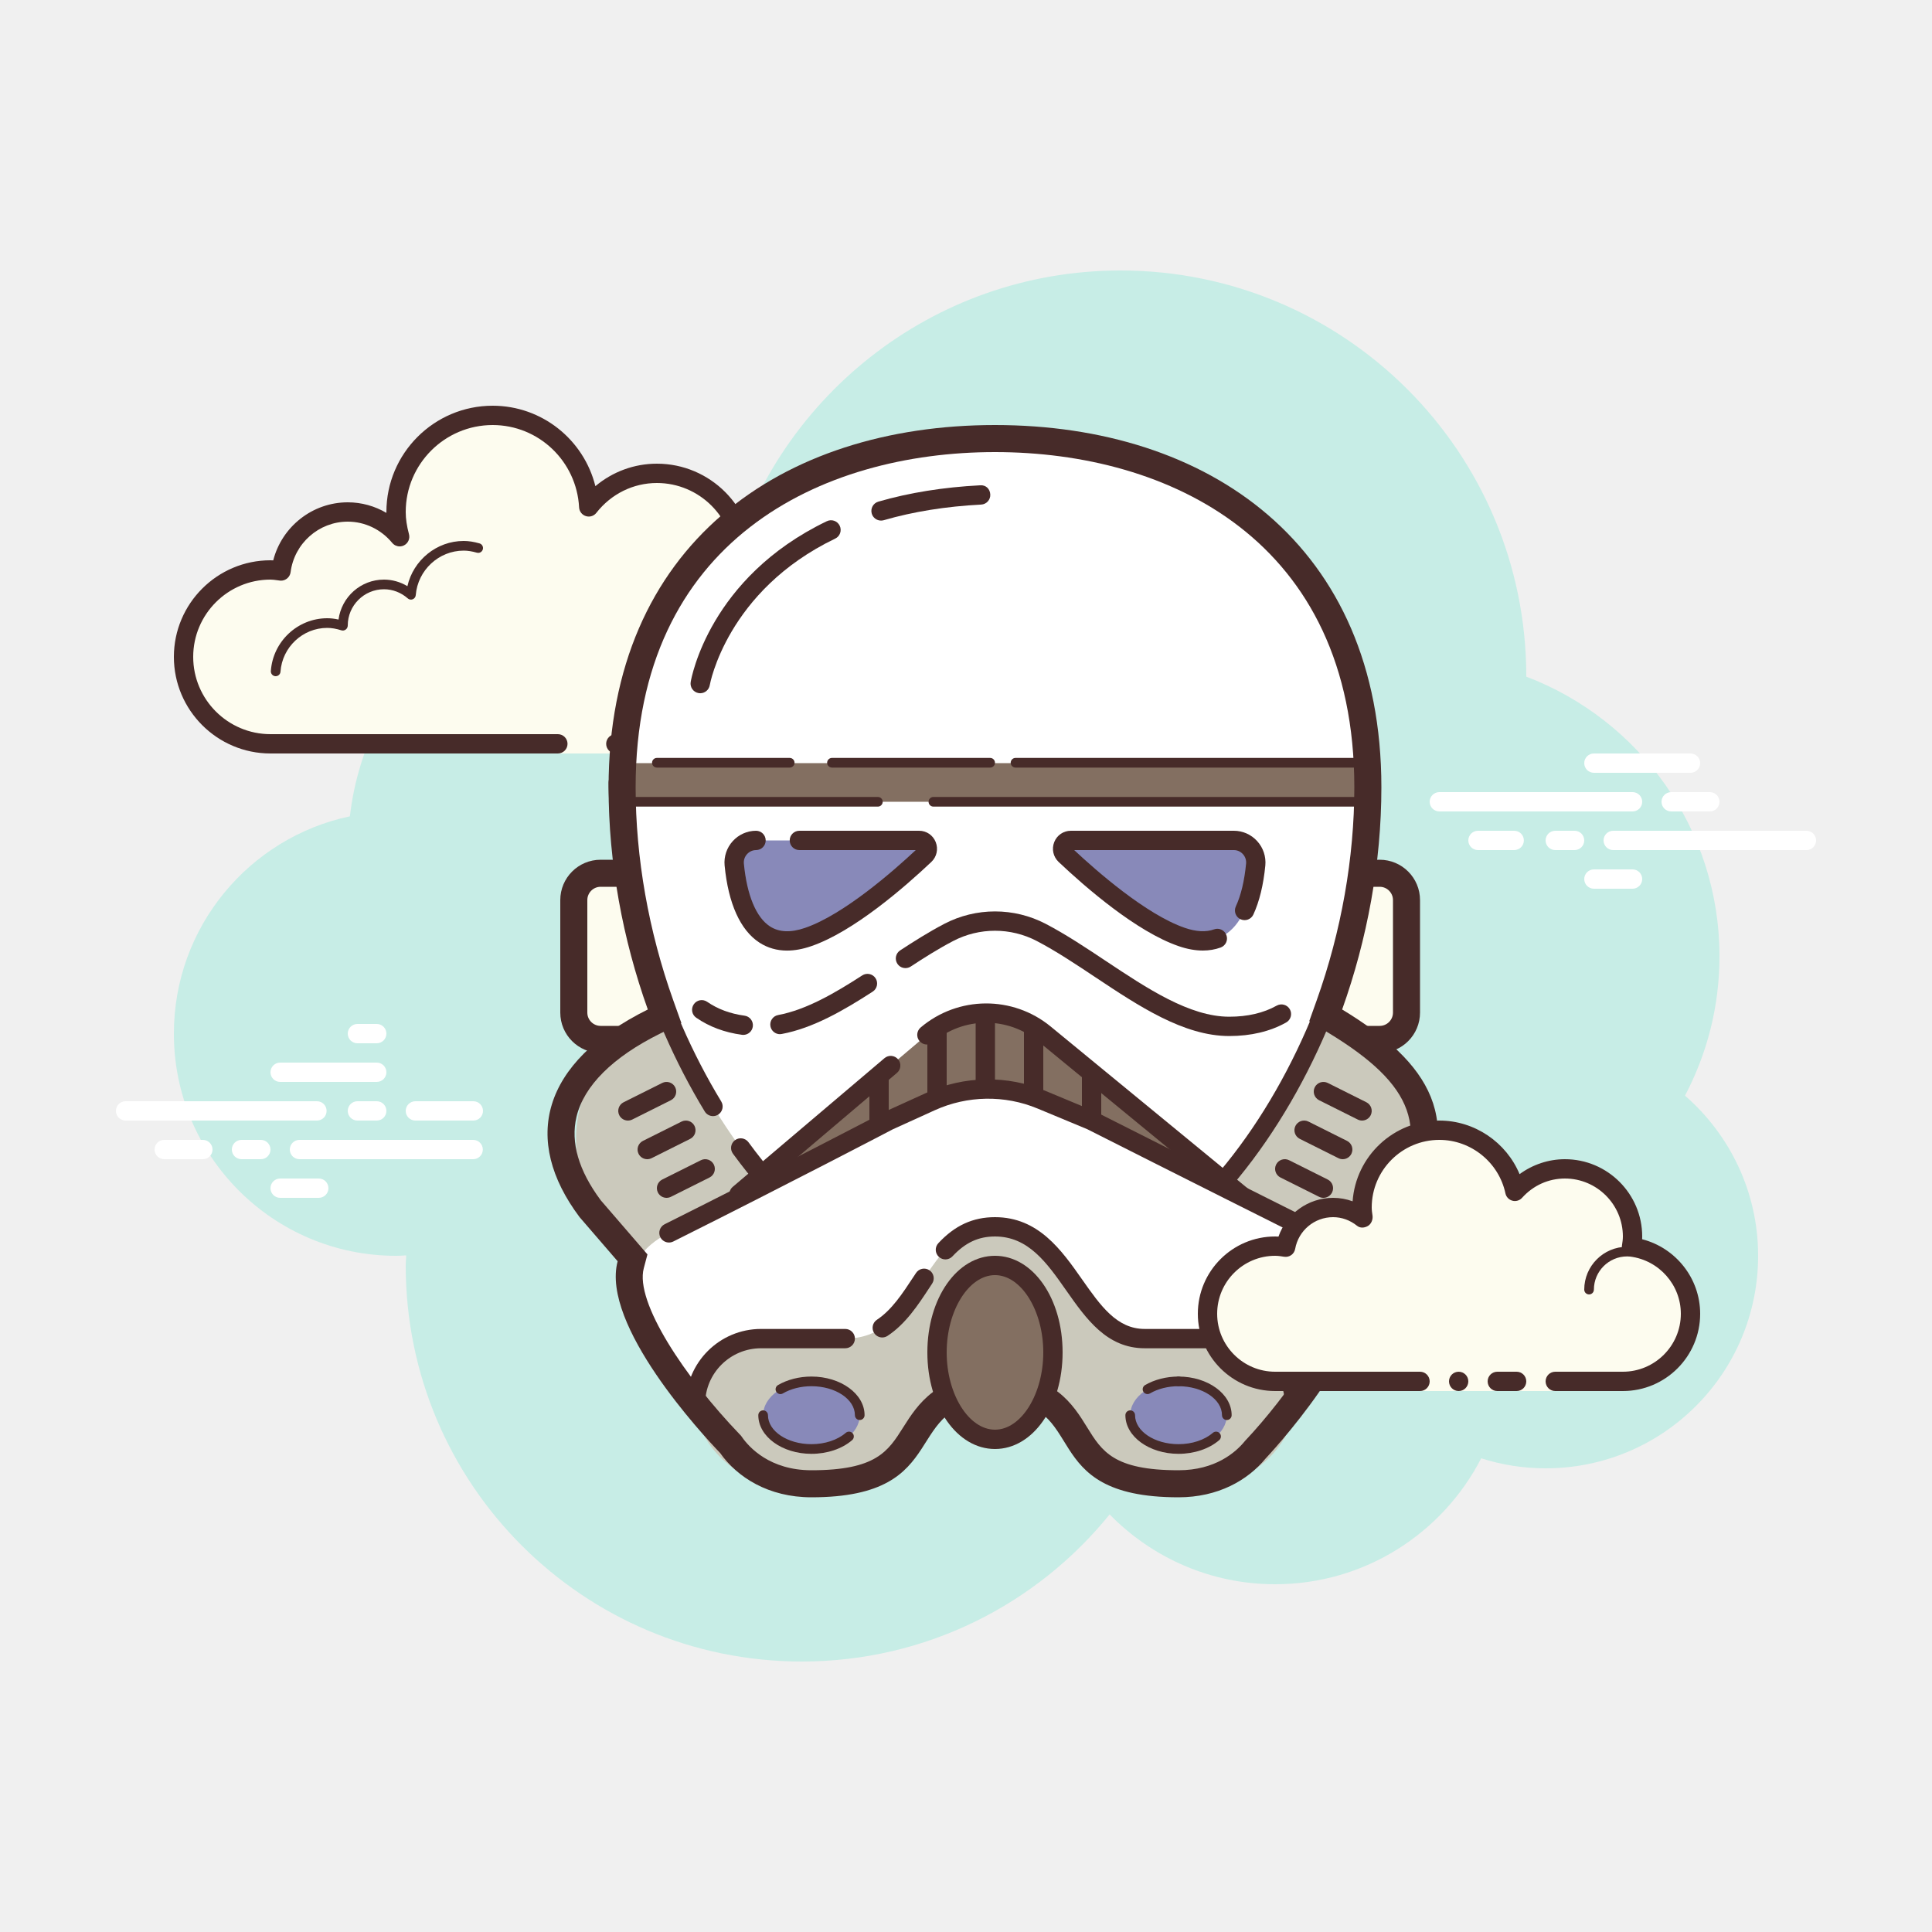
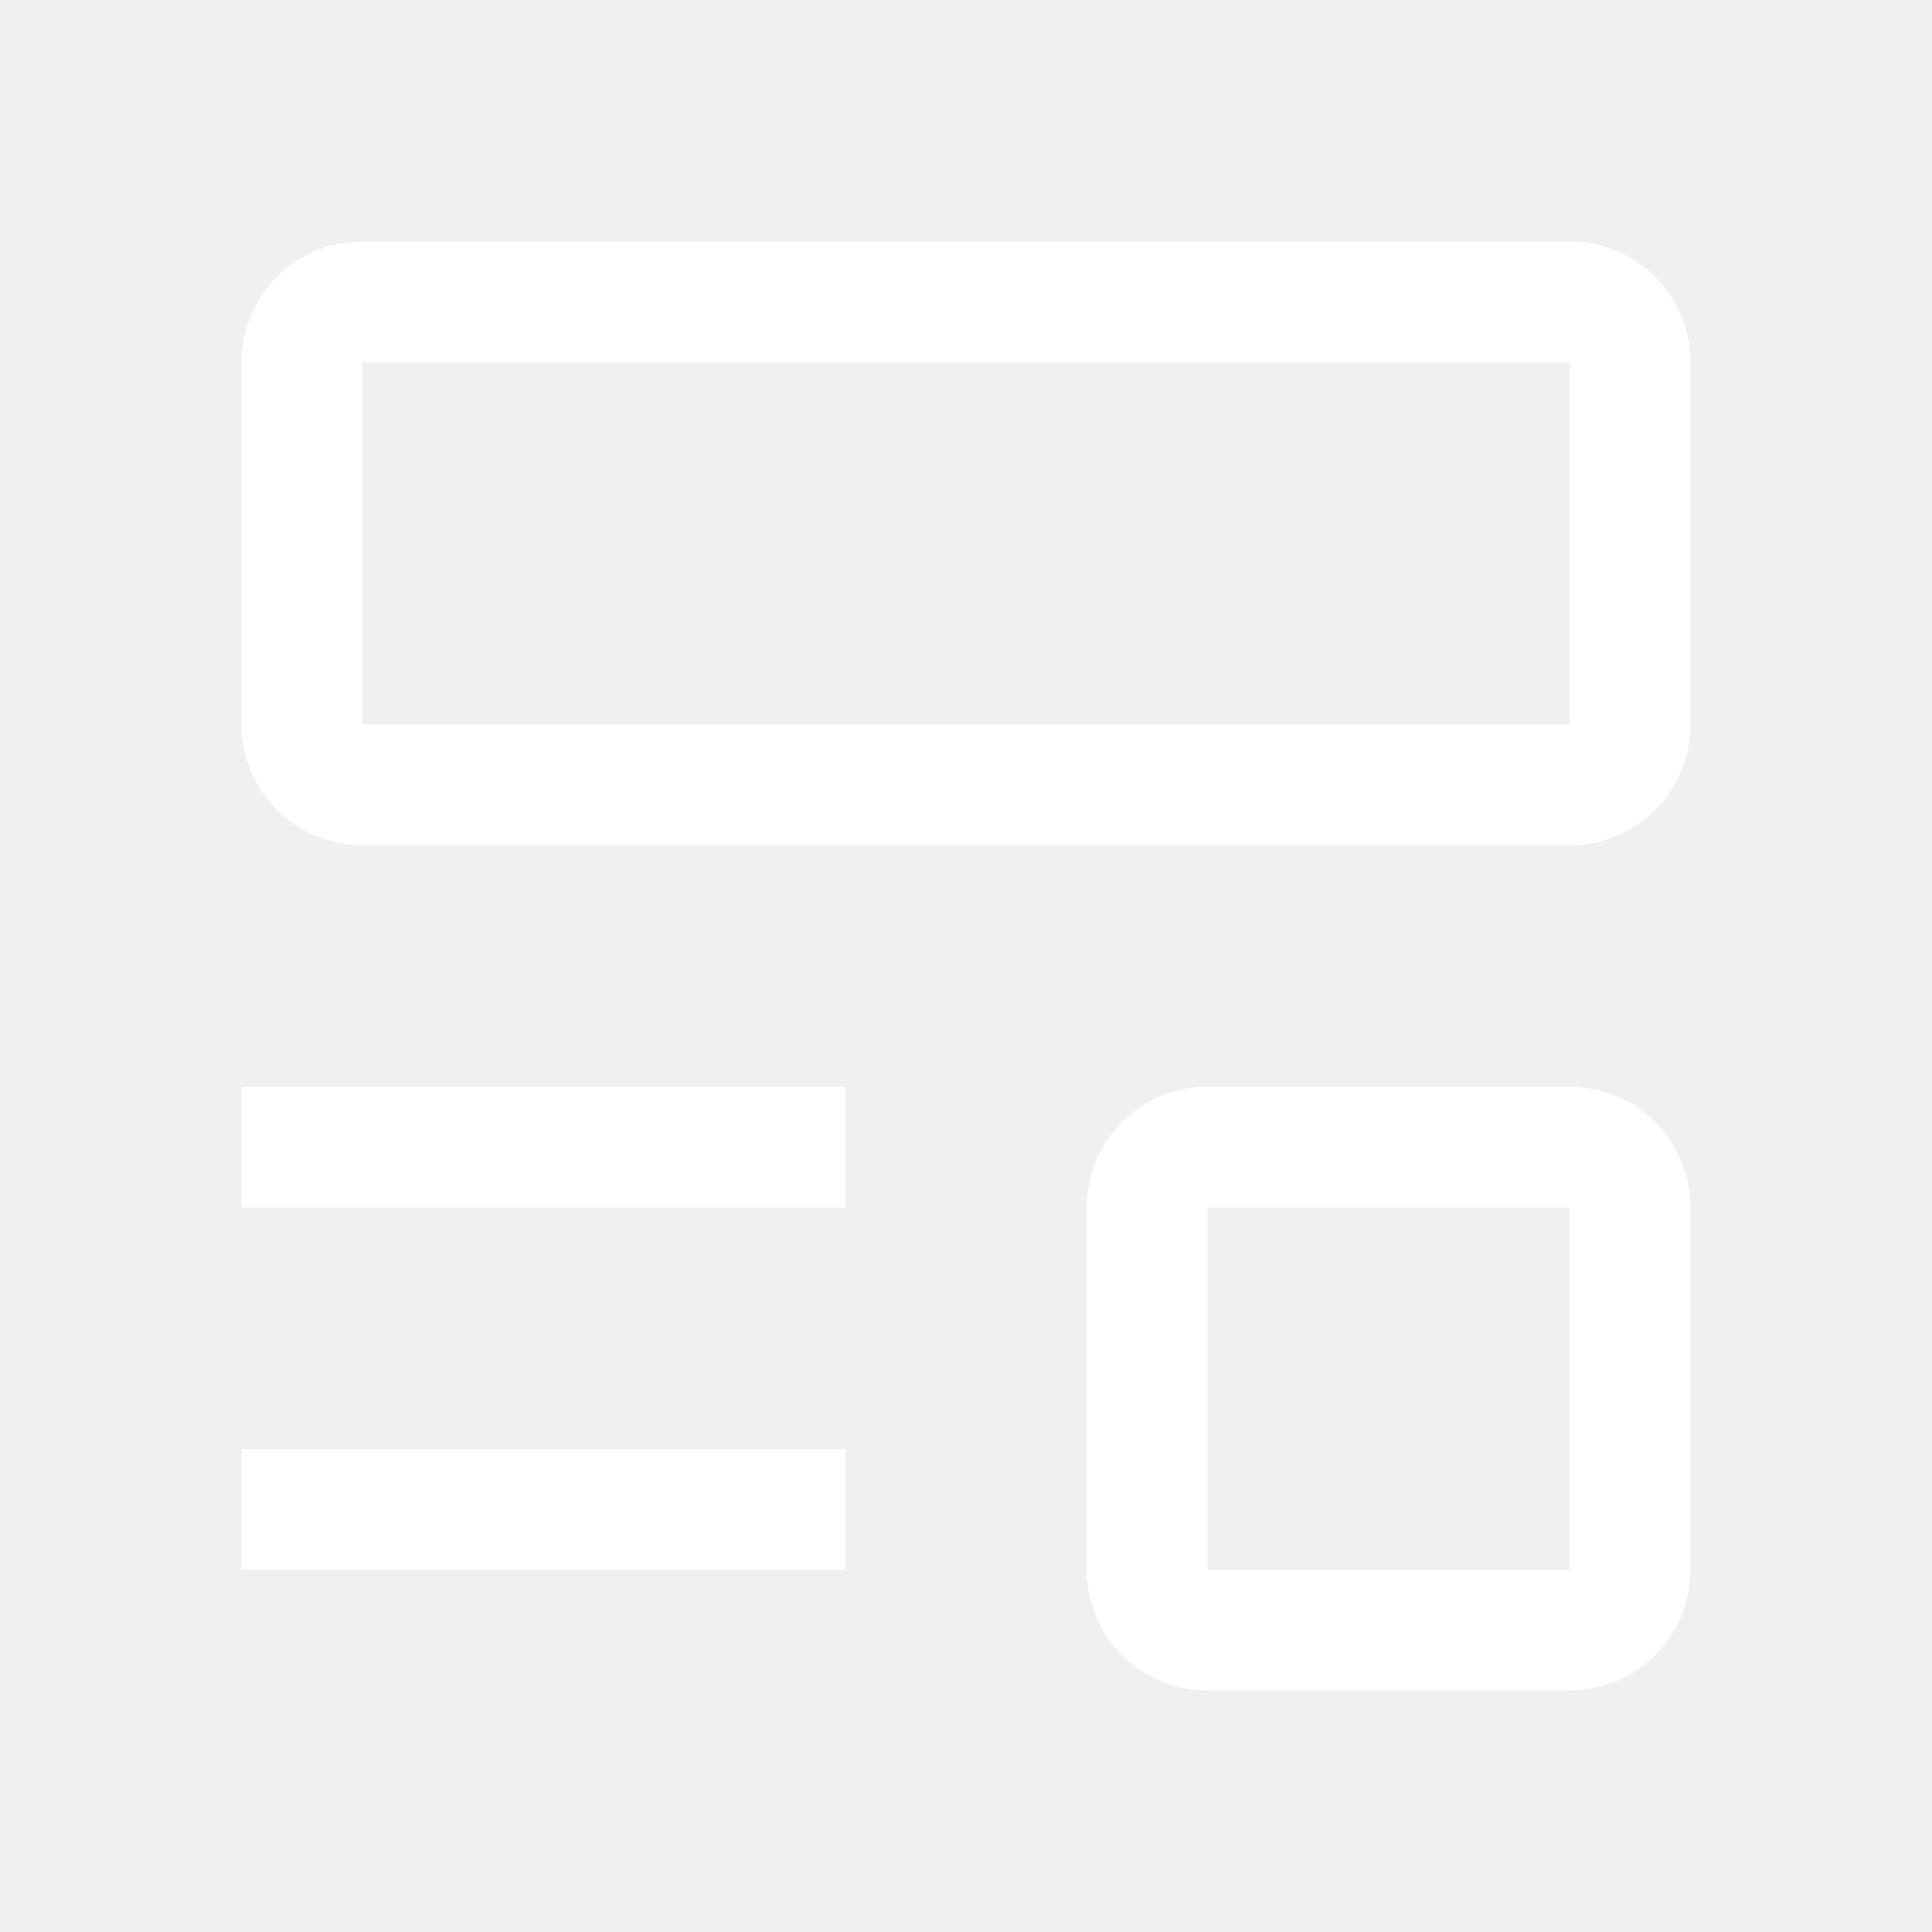
- <svg xmlns="http://www.w3.org/2000/svg" viewBox="0 0 100 100" width="100px" height="100px">
-   <path fill="#c7ede6" d="M87.215,56.71C88.35,54.555,89,52.105,89,49.5c0-6.621-4.159-12.257-10.001-14.478 C78.999,35.015,79,35.008,79,35c0-11.598-9.402-21-21-21c-9.784,0-17.981,6.701-20.313,15.757C36.211,29.272,34.638,29,33,29 c-7.692,0-14.023,5.793-14.89,13.252C12.906,43.353,9,47.969,9,53.5C9,59.851,14.149,65,20.5,65c0.177,0,0.352-0.012,0.526-0.022 C21.022,65.153,21,65.324,21,65.5C21,76.822,30.178,86,41.5,86c6.437,0,12.175-2.972,15.934-7.614C59.612,80.611,62.64,82,66,82 c4.65,0,8.674-2.65,10.666-6.518C77.718,75.817,78.837,76,80,76c6.075,0,11-4.925,11-11C91,61.689,89.53,58.727,87.215,56.71z" />
-   <path fill="#fdfcef" d="M31.875,38.5c0,0,3.64,0,6.125,0s4.5-2.015,4.5-4.5c0-2.333-1.782-4.229-4.055-4.455 C38.467,29.364,38.5,29.187,38.5,29c0-2.485-2.015-4.5-4.5-4.5c-1.438,0-2.703,0.686-3.527,1.736 C30.333,23.6,28.171,21.5,25.5,21.5c-2.761,0-5,2.239-5,5c0,0.446,0.077,0.87,0.187,1.282C20.045,27.005,19.086,26.5,18,26.5 c-1.781,0-3.234,1.335-3.455,3.055C14.364,29.533,14.187,29.5,14,29.5c-2.485,0-4.5,2.015-4.5,4.5s2.015,4.5,4.5,4.5s9.5,0,9.5,0 h5.375V39h3V38.5z" />
-   <path fill="#472b29" d="M25.5,21c-3.033,0-5.5,2.467-5.5,5.5c0,0.016,0,0.031,0,0.047C19.398,26.192,18.71,26,18,26 c-1.831,0-3.411,1.261-3.858,3.005C14.095,29.002,14.048,29,14,29c-2.757,0-5,2.243-5,5s2.243,5,5,5h14.875 c0.276,0,0.5-0.224,0.5-0.5s-0.224-0.5-0.5-0.5H14c-2.206,0-4-1.794-4-4s1.794-4,4-4c0.117,0,0.23,0.017,0.343,0.032l0.141,0.019 c0.021,0.003,0.041,0.004,0.062,0.004c0.246,0,0.462-0.185,0.495-0.437C15.232,28.125,16.504,27,18,27 c0.885,0,1.723,0.401,2.301,1.1c0.098,0.118,0.241,0.182,0.386,0.182c0.078,0,0.156-0.018,0.228-0.056 c0.209-0.107,0.314-0.346,0.254-0.573C21.054,27.218,21,26.852,21,26.5c0-2.481,2.019-4.5,4.5-4.5 c2.381,0,4.347,1.872,4.474,4.263c0.011,0.208,0.15,0.387,0.349,0.45c0.05,0.016,0.101,0.024,0.152,0.024 c0.15,0,0.296-0.069,0.392-0.192C31.638,25.563,32.779,25,34,25c2.206,0,4,1.794,4,4c0,0.117-0.017,0.23-0.032,0.343l-0.019,0.141 c-0.016,0.134,0.022,0.268,0.106,0.373c0.084,0.105,0.207,0.172,0.34,0.185C40.451,30.247,42,31.949,42,34c0,2.206-1.794,4-4,4 h-6.125c-0.276,0-0.5,0.224-0.5,0.5s0.224,0.5,0.5,0.5H38c2.757,0,5-2.243,5-5c0-2.397-1.689-4.413-4.003-4.877 C38.999,29.082,39,29.041,39,29c0-2.757-2.243-5-5-5c-1.176,0-2.293,0.416-3.183,1.164C30.219,22.76,28.055,21,25.5,21L25.5,21z" />
-   <path fill="#472b29" d="M24,28c-1.403,0-2.609,0.999-2.913,2.341C20.72,30.119,20.301,30,19.875,30 c-1.202,0-2.198,0.897-2.353,2.068C17.319,32.022,17.126,32,16.937,32c-1.529,0-2.811,1.2-2.918,2.732 C14.01,34.87,14.114,34.99,14.251,35c0.006,0,0.012,0,0.018,0c0.13,0,0.24-0.101,0.249-0.232c0.089-1.271,1.151-2.268,2.419-2.268 c0.229,0,0.47,0.042,0.738,0.127c0.022,0.007,0.045,0.01,0.067,0.01c0.055,0,0.11-0.02,0.156-0.054 C17.962,32.537,18,32.455,18,32.375c0-1.034,0.841-1.875,1.875-1.875c0.447,0,0.885,0.168,1.231,0.473 c0.047,0.041,0.106,0.063,0.165,0.063c0.032,0,0.063-0.006,0.093-0.019c0.088-0.035,0.148-0.117,0.155-0.212 C21.623,29.512,22.712,28.5,24,28.5c0.208,0,0.425,0.034,0.682,0.107c0.023,0.007,0.047,0.01,0.07,0.01 c0.109,0,0.207-0.073,0.239-0.182c0.038-0.133-0.039-0.271-0.172-0.309C24.517,28.04,24.256,28,24,28L24,28z" />
-   <path fill="#472b29" d="M37.883,29.5c-1.326,0-2.508,0.897-2.874,2.182c-0.038,0.133,0.039,0.271,0.172,0.309 C35.205,31.997,35.228,32,35.25,32c0.109,0,0.209-0.072,0.24-0.182C35.795,30.748,36.779,30,37.883,30 c0.117,0,0.23,0.014,0.342,0.029c0.012,0.002,0.023,0.003,0.035,0.003c0.121,0,0.229-0.092,0.246-0.217 c0.019-0.137-0.077-0.263-0.214-0.281C38.158,29.516,38.022,29.5,37.883,29.5L37.883,29.5z" />
-   <path fill="#fff" d="M16.405,58H6.5C6.224,58,6,57.776,6,57.5S6.224,57,6.5,57h9.905c0.276,0,0.5,0.224,0.5,0.5 S16.682,58,16.405,58z" />
-   <path fill="#fff" d="M19.5,58h-1c-0.276,0-0.5-0.224-0.5-0.5s0.224-0.5,0.5-0.5h1c0.276,0,0.5,0.224,0.5,0.5 S19.777,58,19.5,58z" />
-   <path fill="#fff" d="M24.491,60H15.5c-0.276,0-0.5-0.224-0.5-0.5s0.224-0.5,0.5-0.5h8.991c0.276,0,0.5,0.224,0.5,0.5 S24.767,60,24.491,60z" />
-   <path fill="#fff" d="M13.5,60h-1c-0.276,0-0.5-0.224-0.5-0.5s0.224-0.5,0.5-0.5h1c0.276,0,0.5,0.224,0.5,0.5 S13.777,60,13.5,60z" />
-   <path fill="#fff" d="M10.5,60h-2C8.224,60,8,59.776,8,59.5S8.224,59,8.5,59h2c0.276,0,0.5,0.224,0.5,0.5 S10.777,60,10.5,60z" />
-   <path fill="#fff" d="M16.5,62h-2c-0.276,0-0.5-0.224-0.5-0.5s0.224-0.5,0.5-0.5h2c0.276,0,0.5,0.224,0.5,0.5 S16.776,62,16.5,62z" />
-   <path fill="#fff" d="M19.5,53c-0.177,0-0.823,0-1,0c-0.276,0-0.5,0.224-0.5,0.5c0,0.276,0.224,0.5,0.5,0.5 c0.177,0,0.823,0,1,0c0.276,0,0.5-0.224,0.5-0.5C20,53.224,19.776,53,19.5,53z" />
-   <path fill="#fff" d="M19.5,55c-0.177,0-4.823,0-5,0c-0.276,0-0.5,0.224-0.5,0.5c0,0.276,0.224,0.5,0.5,0.5 c0.177,0,4.823,0,5,0c0.276,0,0.5-0.224,0.5-0.5C20,55.224,19.776,55,19.5,55z" />
-   <path fill="#fff" d="M24.5,57c-0.177,0-2.823,0-3,0c-0.276,0-0.5,0.224-0.5,0.5c0,0.276,0.224,0.5,0.5,0.5 c0.177,0,2.823,0,3,0c0.276,0,0.5-0.224,0.5-0.5C25,57.224,24.776,57,24.5,57z" />
-   <path fill="#fff" d="M84.5,42h-10c-0.276,0-0.5-0.224-0.5-0.5s0.224-0.5,0.5-0.5h10c0.276,0,0.5,0.224,0.5,0.5 S84.776,42,84.5,42z" />
-   <path fill="#fff" d="M88.5,42h-2c-0.276,0-0.5-0.224-0.5-0.5s0.224-0.5,0.5-0.5h2c0.276,0,0.5,0.224,0.5,0.5 S88.776,42,88.5,42z" />
-   <path fill="#fff" d="M93.5,44h-10c-0.276,0-0.5-0.224-0.5-0.5s0.224-0.5,0.5-0.5h10c0.276,0,0.5,0.224,0.5,0.5 S93.777,44,93.5,44z" />
-   <path fill="#fff" d="M81.5,44h-1c-0.276,0-0.5-0.224-0.5-0.5s0.224-0.5,0.5-0.5h1c0.276,0,0.5,0.224,0.5,0.5 S81.776,44,81.5,44z" />
-   <path fill="#fff" d="M78.375,44H76.5c-0.276,0-0.5-0.224-0.5-0.5s0.224-0.5,0.5-0.5h1.875c0.276,0,0.5,0.224,0.5,0.5 S78.651,44,78.375,44z" />
-   <path fill="#fff" d="M87.5,40h-5c-0.276,0-0.5-0.224-0.5-0.5s0.224-0.5,0.5-0.5h5c0.276,0,0.5,0.224,0.5,0.5 S87.777,40,87.5,40z" />
-   <path fill="#fff" d="M84.5,46h-2c-0.276,0-0.5-0.224-0.5-0.5s0.224-0.5,0.5-0.5h2c0.276,0,0.5,0.224,0.5,0.5 S84.776,46,84.5,46z" />
-   <path fill="#fdfcef" d="M67.7,53.8v-8.6h3.712c0.766,0,1.388,0.622,1.388,1.388v5.824c0,0.766-0.622,1.388-1.388,1.388 H67.7z" />
-   <path fill="#472b29" d="M71.412,45.9c0.379,0,0.688,0.309,0.688,0.688v5.824c0,0.379-0.309,0.688-0.688,0.688H68.4v-7.2 H71.412 M71.412,44.5H67v10h4.412c1.153,0,2.088-0.935,2.088-2.088v-5.824C73.5,45.435,72.565,44.5,71.412,44.5L71.412,44.5z" />
-   <path fill="#fdfcef" d="M31.088,53.8c-0.766,0-1.388-0.622-1.388-1.388v-5.824c0-0.766,0.622-1.388,1.388-1.388H34.8v8.6 H31.088z" />
-   <path fill="#472b29" d="M34.1,45.9v7.2h-3.012c-0.379,0-0.688-0.309-0.688-0.688v-5.824c0-0.379,0.309-0.688,0.688-0.688 H34.1 M35.5,44.5h-4.412C29.935,44.5,29,45.435,29,46.588v5.824c0,1.153,0.935,2.088,2.088,2.088H35.5V44.5L35.5,44.5z" />
-   <path fill="#cbc9bc" d="M35,67.5l-2.75-2.875c0,0-6.5-6.375,1.75-12.625c3,5,7,10,7,10L35,67.5z" />
-   <path fill="#cbc9bc" d="M68.812,66.813l3.688-4.375c0,0,4-5.875-4-9.875C65.5,57.563,62,62,62,62L68.812,66.813z" />
-   <path fill="#fff" d="M51.562,22.688c10.53,0,19.555,6.149,19.375,18.125C70.75,53.313,62.03,67.438,51.5,67.438 c-5.748,0-10.995-4.247-14.594-10.168C33.912,52.344,32.057,46.261,32,40.5c-0.118-11.977,9.158-17.813,19.687-17.813" />
-   <path fill="#472b29" d="M36.905,57.77c-0.168,0-0.333-0.085-0.427-0.24c-3.108-5.111-4.923-11.316-4.979-17.024 c-0.003-0.276,0.219-0.502,0.495-0.505c0.313-0.021,0.502,0.219,0.505,0.495c0.055,5.533,1.815,11.553,4.832,16.515 c0.144,0.236,0.069,0.544-0.167,0.687C37.084,57.746,36.994,57.77,36.905,57.77z" />
-   <path fill="#472b29" d="M51.5,67.938c-4.866,0-9.684-2.921-13.564-8.225c-0.163-0.223-0.115-0.535,0.108-0.698 c0.221-0.164,0.535-0.115,0.698,0.108c3.688,5.039,8.219,7.814,12.758,7.814c10.444,0,18.756-14.048,18.938-26.133 c0.004-0.273,0.228-0.492,0.5-0.492c0.002,0,0.005,0,0.008,0c0.275,0.004,0.496,0.231,0.492,0.508 C71.249,53.36,62.499,67.938,51.5,67.938z" />
-   <path fill="#836f61" d="M38.25,61.813l9.727-8.249c1.75-1.484,4.312-1.504,6.086-0.047l10.25,8.421L38.25,61.813z" />
-   <path fill="#472b29" d="M64.313,62.438c-0.001,0-0.002,0-0.002,0l-26.063-0.125c-0.21-0.001-0.396-0.132-0.468-0.329 c-0.071-0.196-0.014-0.417,0.146-0.552l7.854-6.661c0.211-0.179,0.526-0.153,0.704,0.058c0.179,0.211,0.153,0.526-0.058,0.704 l-6.823,5.787l23.304,0.111l-9.163-7.527c-1.589-1.307-3.878-1.288-5.445,0.042c-0.209,0.178-0.524,0.154-0.705-0.059 c-0.178-0.211-0.152-0.526,0.059-0.705c1.936-1.639,4.765-1.661,6.727-0.052l10.25,8.421c0.163,0.135,0.225,0.357,0.153,0.557 C64.711,62.306,64.523,62.438,64.313,62.438z" />
-   <path fill="#fff" d="M67.937,63.75c-6-3-11.437-5.75-11.437-5.75l-2.597-1.082c-1.837-0.766-3.91-0.733-5.722,0.091 L46,58c0,0-5.375,2.813-11.375,5.813S38,75,38,75l13.009-4.341L65,75C65,75,73.937,66.75,67.937,63.75z" />
-   <path fill="#472b29" d="M34.625,64.313c-0.183,0-0.359-0.102-0.447-0.276c-0.123-0.247-0.023-0.547,0.224-0.671 c5.927-2.964,11.313-5.78,11.367-5.809l2.205-1.003c1.933-0.879,4.164-0.913,6.121-0.098l2.598,1.082 c0.033,0.016,5.47,2.766,11.469,5.765c0.247,0.124,0.347,0.424,0.224,0.671c-0.124,0.247-0.422,0.349-0.671,0.224 c-6.001-3.001-11.439-5.751-11.439-5.751L53.71,57.38c-1.702-0.711-3.641-0.679-5.322,0.084l-2.181,0.991 c-0.029,0.016-5.423,2.837-11.358,5.805C34.776,64.296,34.7,64.313,34.625,64.313z" />
-   <path fill="#cbc9bc" d="M47.906,66.049c0.183-0.275,0.368-0.546,0.562-0.803c0.741-0.977,1.619-1.746,3.032-1.746 c0.4,0,0.763,0.062,1.095,0.172c0.256,0.085,0.494,0.199,0.717,0.336c2.305,1.411,3.08,5.278,5.938,5.278c1.937,0,2.737,0,4.359,0 c1.873,0,3.391,1.511,3.391,3.375v0C67,74.525,65.062,77,61.672,77c-7.266,0-5.328-4.821-10.111-4.821 c-4.904,0-2.967,4.821-10.232,4.821C37.937,77,36,74.525,36,72.661v0c0-1.864,1.518-3.375,3.391-3.375c1.579,0,3.391,0,4.359,0 c1.811,0,2.777-1.175,3.646-2.466C47.568,66.564,47.736,66.305,47.906,66.049" />
-   <path fill="#472b29" d="M63.625,53.625c-2.354,0-4.684-1.55-6.936-3.048c-1-0.666-2.034-1.354-3.029-1.873 c-1.352-0.705-2.969-0.705-4.32,0c-0.779,0.406-1.55,0.897-2.2,1.324c-0.231,0.15-0.541,0.088-0.692-0.144 s-0.087-0.541,0.144-0.692c0.672-0.44,1.469-0.948,2.286-1.375c1.643-0.856,3.604-0.856,5.246,0 c1.042,0.543,2.099,1.247,3.12,1.927c2.129,1.416,4.329,2.881,6.382,2.881c0.95,0,1.776-0.193,2.456-0.574 c0.24-0.132,0.546-0.05,0.681,0.192c0.135,0.24,0.049,0.545-0.192,0.681C65.739,53.389,64.749,53.625,63.625,53.625z" />
-   <path fill="#472b29" d="M40.368,53.529c-0.235,0-0.445-0.168-0.49-0.408c-0.051-0.271,0.128-0.533,0.399-0.583 c1.458-0.271,2.953-1.146,4.352-2.051c0.229-0.15,0.541-0.085,0.691,0.148c0.149,0.231,0.083,0.541-0.148,0.691 c-1.484,0.96-3.083,1.891-4.711,2.193C40.43,53.526,40.399,53.529,40.368,53.529z" />
-   <path fill="#472b29" d="M38.471,53.566c-0.022,0-0.045-0.001-0.067-0.005c-0.894-0.119-1.69-0.416-2.367-0.884 c-0.228-0.156-0.284-0.468-0.127-0.695c0.156-0.229,0.469-0.285,0.695-0.127c0.546,0.376,1.195,0.617,1.932,0.716 c0.273,0.036,0.466,0.287,0.429,0.562C38.932,53.384,38.717,53.566,38.471,53.566z" />
-   <ellipse cx="42" cy="73.25" fill="#8889b9" rx="2.5" ry="1.75" />
-   <path fill="#472b29" d="M42,75.25c-1.517,0-2.75-0.897-2.75-2c0-0.138,0.112-0.25,0.25-0.25s0.25,0.112,0.25,0.25 c0,0.827,1.01,1.5,2.25,1.5c0.699,0,1.348-0.215,1.779-0.589c0.106-0.088,0.264-0.077,0.354,0.025 c0.09,0.104,0.078,0.263-0.025,0.354C43.586,74.991,42.817,75.25,42,75.25z" />
-   <path fill="#472b29" d="M44.5,73.5c-0.138,0-0.25-0.112-0.25-0.25c0-0.827-1.01-1.5-2.25-1.5 c-0.543,0-1.068,0.133-1.479,0.374c-0.12,0.07-0.272,0.029-0.343-0.089c-0.069-0.119-0.029-0.272,0.089-0.343 C40.755,71.407,41.37,71.25,42,71.25c1.517,0,2.75,0.897,2.75,2C44.75,73.388,44.638,73.5,44.5,73.5z" />
-   <path fill="#8889b9" d="M61,71.5c1.381,0,2.5,0.784,2.5,1.75S62.381,75,61,75s-2.5-0.784-2.5-1.75S59.619,71.5,61,71.5" />
-   <path fill="#472b29" d="M61,75.25c-1.517,0-2.75-0.897-2.75-2c0-0.138,0.112-0.25,0.25-0.25s0.25,0.112,0.25,0.25 c0,0.827,1.01,1.5,2.25,1.5c0.699,0,1.348-0.215,1.779-0.589c0.107-0.088,0.264-0.077,0.354,0.025 c0.09,0.104,0.078,0.263-0.025,0.354C62.586,74.991,61.817,75.25,61,75.25z" />
-   <path fill="#472b29" d="M63.5,73.5c-0.138,0-0.25-0.112-0.25-0.25c0-0.827-1.01-1.5-2.25-1.5c-0.138,0-0.25-0.112-0.25-0.25 s0.112-0.25,0.25-0.25c1.517,0,2.75,0.897,2.75,2C63.75,73.388,63.638,73.5,63.5,73.5z" />
-   <path fill="#472b29" d="M59.395,72.158c-0.086,0-0.169-0.044-0.216-0.123c-0.069-0.119-0.029-0.272,0.089-0.343 C59.755,71.407,60.37,71.25,61,71.25c0.138,0,0.25,0.112,0.25,0.25s-0.112,0.25-0.25,0.25c-0.543,0-1.068,0.133-1.479,0.374 C59.481,72.147,59.438,72.158,59.395,72.158z" />
-   <path fill="#8889b9" d="M39.132,43.5h8.442c0.384,0,0.573,0.482,0.289,0.75c-1.278,1.208-3.912,3.523-6.031,4.25 c-2.515,0.863-3.581-1.18-3.827-3.749C37.941,44.078,38.475,43.5,39.132,43.5z" />
-   <path fill="#472b29" d="M40.737,49.202c-0.524,0-1-0.137-1.423-0.408c-0.992-0.64-1.617-2.021-1.808-3.995 c-0.044-0.46,0.109-0.92,0.421-1.262C38.238,43.195,38.677,43,39.132,43c0.276,0,0.5,0.224,0.5,0.5s-0.224,0.5-0.5,0.5 c-0.174,0-0.343,0.076-0.464,0.209c-0.124,0.137-0.183,0.313-0.165,0.494c0.157,1.635,0.638,2.789,1.354,3.25 c0.475,0.305,1.066,0.329,1.813,0.074c2.008-0.689,4.593-2.963,5.73-4.027h-6.025c-0.276,0-0.5-0.224-0.5-0.5s0.224-0.5,0.5-0.5 h6.199c0.38,0,0.716,0.229,0.858,0.585c0.143,0.359,0.055,0.763-0.225,1.028c-1.383,1.307-4.027,3.609-6.214,4.359 C41.55,49.126,41.13,49.202,40.737,49.202z M47.574,44h0.01H47.574z" />
-   <path fill="#8889b9" d="M63.868,43.5h-8.442c-0.384,0-0.573,0.482-0.289,0.75c1.278,1.208,3.912,3.523,6.031,4.25 c2.515,0.863,3.581-1.18,3.827-3.749C65.059,44.078,64.525,43.5,63.868,43.5z" />
-   <path fill="#472b29" d="M62.259,49.2c-0.393,0-0.812-0.075-1.253-0.228c-2.188-0.751-4.832-3.054-6.213-4.359 c-0.279-0.265-0.368-0.668-0.226-1.027C54.709,43.229,55.046,43,55.426,43h8.442c0.455,0,0.894,0.195,1.204,0.537 c0.312,0.342,0.465,0.802,0.421,1.262c-0.098,1.005-0.306,1.859-0.619,2.538c-0.116,0.251-0.412,0.358-0.664,0.244 c-0.25-0.116-0.359-0.413-0.244-0.664c0.267-0.576,0.445-1.321,0.531-2.214c0.018-0.182-0.041-0.357-0.165-0.494 C64.211,44.076,64.042,44,63.868,44h-8.268c1.137,1.064,3.719,3.337,5.729,4.027c0.587,0.201,1.095,0.227,1.51,0.077 c0.255-0.097,0.546,0.039,0.64,0.3c0.095,0.26-0.04,0.546-0.3,0.64C62.893,49.148,62.585,49.2,62.259,49.2z M55.426,44L55.426,44 L55.426,44z" />
-   <rect width="38" height="2" x="32.5" y="39.5" fill="#836f61" />
-   <path fill="#472b29" d="M51.5,23.4c8.992,0,18.6,4.558,18.6,17.35c0,3.649-0.674,7.463-1.949,11.03l-0.385,1.076 l0.977,0.593c4.49,2.723,5.311,5.021,3.106,8.748l-2.246,2.771l-0.379,0.467l0.078,0.596c0.284,2.169-2.803,6.367-4.821,8.508 l-0.031,0.033l-0.029,0.035C63.963,75.165,62.91,76.1,61,76.1c-3.359,0-3.965-0.982-4.732-2.224 c-0.723-1.171-1.713-2.776-4.706-2.776c-3.054,0-4.073,1.61-4.816,2.785C45.964,75.123,45.346,76.1,42,76.1 c-2.152,0-3.222-1.189-3.583-1.7l-0.061-0.086l-0.073-0.076c-2.82-2.938-5.43-6.834-4.961-8.595l0.19-0.715l-0.483-0.56 l-1.937-2.245c-1.145-1.541-1.567-2.994-1.252-4.318c0.38-1.599,1.871-3.086,4.314-4.3l1.114-0.553l-0.419-1.172 c-1.275-3.567-1.949-7.381-1.949-11.03C32.9,27.958,42.508,23.4,51.5,23.4 M51.5,22c-11.046,0-20,6.186-20,18.75 c0,3.924,0.732,7.868,2.031,11.501C28,55,27,59,30,63l1.969,2.282c-0.879,3.303,4.41,8.993,5.304,9.924 C38.157,76.46,39.773,77.5,42,77.5c7.5,0,4.5-5,9.562-5c4.938,0,1.938,5,9.438,5c2.051,0,3.583-0.884,4.503-2.003 c0.046-0.049,5.667-5.985,5.187-9.647L73,63c3-5,1-8-3.531-10.749c1.299-3.634,2.031-7.577,2.031-11.501 C71.5,28.186,62.546,22,51.5,22L51.5,22z" />
-   <ellipse cx="51.5" cy="70" fill="#836f61" rx="3" ry="4.5" />
-   <path fill="#472b29" d="M51.5,75c-1.963,0-3.5-2.196-3.5-5s1.537-5,3.5-5s3.5,2.196,3.5,5S53.463,75,51.5,75z M51.5,66 c-1.355,0-2.5,1.832-2.5,4s1.145,4,2.5,4s2.5-1.832,2.5-4S52.855,66,51.5,66z" />
-   <path fill="#472b29" d="M32.5,58c-0.183,0-0.359-0.102-0.447-0.276c-0.123-0.247-0.023-0.547,0.224-0.671l2-1 c0.247-0.123,0.547-0.023,0.671,0.224c0.123,0.247,0.023,0.547-0.224,0.671l-2,1C32.651,57.983,32.575,58,32.5,58z" />
-   <path fill="#472b29" d="M33.5,60c-0.183,0-0.359-0.102-0.447-0.276c-0.123-0.247-0.023-0.547,0.224-0.671l2-1 c0.248-0.124,0.547-0.023,0.671,0.224c0.123,0.247,0.023,0.547-0.224,0.671l-2,1C33.651,59.983,33.575,60,33.5,60z" />
-   <g>
-     <path fill="#472b29" d="M34.5,62c-0.183,0-0.359-0.102-0.447-0.276c-0.123-0.247-0.023-0.547,0.224-0.671l2-1 c0.248-0.125,0.547-0.023,0.671,0.224c0.123,0.247,0.023,0.547-0.224,0.671l-2,1C34.651,61.983,34.575,62,34.5,62z" />
-   </g>
-   <g>
-     <path fill="#472b29" d="M70.5,58c-0.075,0-0.151-0.017-0.224-0.053l-2-1c-0.247-0.124-0.347-0.424-0.224-0.671 c0.125-0.246,0.424-0.345,0.671-0.224l2,1c0.247,0.124,0.347,0.424,0.224,0.671C70.859,57.898,70.683,58,70.5,58z" />
-   </g>
-   <g>
-     <path fill="#472b29" d="M69.5,60c-0.075,0-0.151-0.017-0.224-0.053l-2-1c-0.247-0.124-0.347-0.424-0.224-0.671 c0.124-0.246,0.425-0.347,0.671-0.224l2,1c0.247,0.124,0.347,0.424,0.224,0.671C69.859,59.898,69.683,60,69.5,60z" />
-   </g>
-   <g>
-     <path fill="#472b29" d="M68.5,62c-0.075,0-0.151-0.017-0.224-0.053l-2-1c-0.247-0.124-0.347-0.424-0.224-0.671 c0.124-0.247,0.424-0.348,0.671-0.224l2,1c0.247,0.124,0.347,0.424,0.224,0.671C68.859,61.898,68.683,62,68.5,62z" />
-   </g>
-   <g>
-     <rect width="1" height="4" x="50.5" y="52" fill="#472b29" />
-   </g>
-   <g>
-     <rect width="1" height="4" x="53" y="53" fill="#472b29" />
-   </g>
-   <g>
-     <rect width="1" height="4" x="48" y="53" fill="#472b29" />
-   </g>
-   <g>
-     <rect width="1" height="2.5" x="45" y="55.5" fill="#472b29" />
-   </g>
-   <g>
-     <rect width="1" height="2.5" x="56" y="55.5" fill="#472b29" />
-   </g>
-   <g>
-     <path fill="#472b29" d="M67,73.161c-0.276,0-0.5-0.224-0.5-0.5c0-1.585-1.297-2.875-2.891-2.875H59.25 c-1.963,0-3.03-1.522-4.063-2.994C54.179,65.356,53.228,64,51.5,64c-0.858,0-1.537,0.317-2.201,1.028 c-0.187,0.202-0.505,0.213-0.706,0.024c-0.202-0.188-0.213-0.504-0.024-0.706C49.425,63.428,50.356,63,51.5,63 c2.247,0,3.447,1.71,4.505,3.218c0.968,1.378,1.803,2.568,3.245,2.568h4.359c2.146,0,3.891,1.738,3.891,3.875 C67.5,72.938,67.276,73.161,67,73.161z" />
-   </g>
-   <g>
-     <path fill="#472b29" d="M45.665,69.227c-0.162,0-0.321-0.079-0.417-0.225c-0.152-0.23-0.089-0.54,0.142-0.692 c0.763-0.504,1.313-1.342,1.896-2.229l0.127-0.192c0.15-0.23,0.462-0.296,0.692-0.142c0.23,0.151,0.294,0.462,0.142,0.692 l-0.125,0.19c-0.612,0.933-1.246,1.896-2.181,2.514C45.855,69.2,45.76,69.227,45.665,69.227z" />
-   </g>
-   <g>
-     <path fill="#472b29" d="M36,73.161c-0.276,0-0.5-0.224-0.5-0.5c0-2.137,1.745-3.875,3.891-3.875h4.359 c0.276,0,0.5,0.224,0.5,0.5s-0.224,0.5-0.5,0.5h-4.359c-1.594,0-2.891,1.29-2.891,2.875C36.5,72.938,36.276,73.161,36,73.161z" />
-   </g>
-   <g>
-     <path fill="#472b29" d="M70.5,39.73H52.563c-0.138,0-0.25-0.112-0.25-0.25s0.112-0.25,0.25-0.25H70.5 c0.138,0,0.25,0.112,0.25,0.25S70.638,39.73,70.5,39.73z" />
-   </g>
-   <g>
-     <path fill="#472b29" d="M51.25,39.73h-8.188c-0.138,0-0.25-0.112-0.25-0.25s0.112-0.25,0.25-0.25h8.188 c0.138,0,0.25,0.112,0.25,0.25S51.388,39.73,51.25,39.73z" />
-   </g>
-   <g>
-     <path fill="#472b29" d="M40.875,39.73H34c-0.138,0-0.25-0.112-0.25-0.25s0.112-0.25,0.25-0.25h6.875 c0.138,0,0.25,0.112,0.25,0.25S41.013,39.73,40.875,39.73z" />
-   </g>
-   <g>
-     <path fill="#472b29" d="M45.438,41.75H32.5c-0.138,0-0.25-0.112-0.25-0.25s0.112-0.25,0.25-0.25h12.938 c0.138,0,0.25,0.112,0.25,0.25S45.575,41.75,45.438,41.75z" />
-   </g>
-   <g>
-     <path fill="#472b29" d="M70.5,41.75H48.313c-0.138,0-0.25-0.112-0.25-0.25s0.112-0.25,0.25-0.25H70.5 c0.138,0,0.25,0.112,0.25,0.25S70.638,41.75,70.5,41.75z" />
-   </g>
-   <g>
-     <path fill="#472b29" d="M45.602,26.945c-0.217,0-0.417-0.142-0.48-0.36c-0.077-0.266,0.076-0.543,0.341-0.62 c1.599-0.464,3.371-0.748,5.27-0.846c0.305-0.025,0.51,0.197,0.524,0.474c0.015,0.275-0.197,0.511-0.474,0.524 c-1.82,0.094-3.517,0.366-5.041,0.809C45.694,26.939,45.647,26.945,45.602,26.945z" />
-   </g>
-   <g>
-     <path fill="#472b29" d="M36.244,35.882c-0.028,0-0.056-0.002-0.084-0.007c-0.272-0.046-0.456-0.304-0.41-0.576 c0.037-0.22,0.975-5.403,7.046-8.321c0.249-0.12,0.548-0.016,0.667,0.233c0.12,0.249,0.016,0.548-0.233,0.667 c-5.61,2.697-6.485,7.538-6.493,7.587C36.695,35.709,36.483,35.882,36.244,35.882z" />
-   </g>
-   <g>
-     <path fill="#fdfcef" d="M80.5,71.5c0,0,1.567,0,3.5,0s3.5-1.567,3.5-3.5c0-1.781-1.335-3.234-3.055-3.455 C84.473,64.366,84.5,64.187,84.5,64c0-1.933-1.567-3.5-3.5-3.5c-1.032,0-1.95,0.455-2.59,1.165 c-0.384-1.808-1.987-3.165-3.91-3.165c-2.209,0-4,1.791-4,4c0,0.191,0.03,0.374,0.056,0.558C70.128,62.714,69.592,62.5,69,62.5 c-1.228,0-2.245,0.887-2.455,2.055C66.366,64.527,66.187,64.5,66,64.5c-1.933,0-3.5,1.567-3.5,3.5s1.567,3.5,3.5,3.5s7.5,0,7.5,0 V72h7V71.5z" />
-     <path fill="#472b29" d="M82.25,67C82.112,67,82,66.888,82,66.75c0-1.223,0.995-2.218,2.218-2.218 c0.034,0.009,0.737-0.001,1.244,0.136c0.133,0.036,0.212,0.173,0.176,0.306c-0.036,0.134-0.173,0.213-0.306,0.176 c-0.444-0.12-1.1-0.12-1.113-0.118c-0.948,0-1.719,0.771-1.719,1.718C82.5,66.888,82.388,67,82.25,67z" />
-     <circle cx="75.5" cy="71.5" r=".5" fill="#472b29" />
-     <path fill="#472b29" d="M84,72h-3.5c-0.276,0-0.5-0.224-0.5-0.5s0.224-0.5,0.5-0.5H84c1.654,0,3-1.346,3-3 c0-1.496-1.125-2.768-2.618-2.959c-0.134-0.018-0.255-0.088-0.336-0.196s-0.115-0.244-0.094-0.377C83.975,64.314,84,64.16,84,64 c0-1.654-1.346-3-3-3c-0.85,0-1.638,0.355-2.219,1c-0.125,0.139-0.321,0.198-0.5,0.148c-0.182-0.049-0.321-0.195-0.36-0.379 C77.58,60.165,76.141,59,74.5,59c-1.93,0-3.5,1.57-3.5,3.5c0,0.143,0.021,0.28,0.041,0.418c0.029,0.203-0.063,0.438-0.242,0.54 c-0.179,0.102-0.396,0.118-0.556-0.01C69.878,63.155,69.449,63,69,63c-0.966,0-1.792,0.691-1.963,1.644 c-0.048,0.267-0.296,0.446-0.569,0.405C66.314,65.025,66.16,65,66,65c-1.654,0-3,1.346-3,3s1.346,3,3,3h7.5 c0.276,0,0.5,0.224,0.5,0.5S73.776,72,73.5,72H66c-2.206,0-4-1.794-4-4s1.794-4,4-4c0.059,0,0.116,0.002,0.174,0.006 C66.588,62.82,67.711,62,69,62c0.349,0,0.689,0.061,1.011,0.18C70.176,59.847,72.126,58,74.5,58c1.831,0,3.466,1.127,4.153,2.774 C79.333,60.276,80.155,60,81,60c2.206,0,4,1.794,4,4c0,0.048-0.001,0.095-0.004,0.142C86.739,64.59,88,66.169,88,68 C88,70.206,86.206,72,84,72z" />
-     <path fill="#472b29" d="M78.5,71c-0.159,0-0.841,0-1,0c-0.276,0-0.5,0.224-0.5,0.5c0,0.276,0.224,0.5,0.5,0.5 c0.159,0,0.841,0,1,0c0.276,0,0.5-0.224,0.5-0.5C79,71.224,78.776,71,78.5,71z" />
-   </g>
+ <svg xmlns="http://www.w3.org/2000/svg" width="24" height="24" viewBox="0 0 32 32">
+   <path fill="#ffffff" d="M4 24h10v2H4zm0-6h10v2H4zm22-4H6a2 2 0 0 1-2-2V6a2 2 0 0 1 2-2h20a2 2 0 0 1 2 2v6a2 2 0 0 1-2 2zM6 6v6h20V6zm20 22h-6a2 2 0 0 1-2-2v-6a2 2 0 0 1 2-2h6a2 2 0 0 1 2 2v6a2 2 0 0 1-2 2zm-6-8v6h6v-6z" />
</svg>
